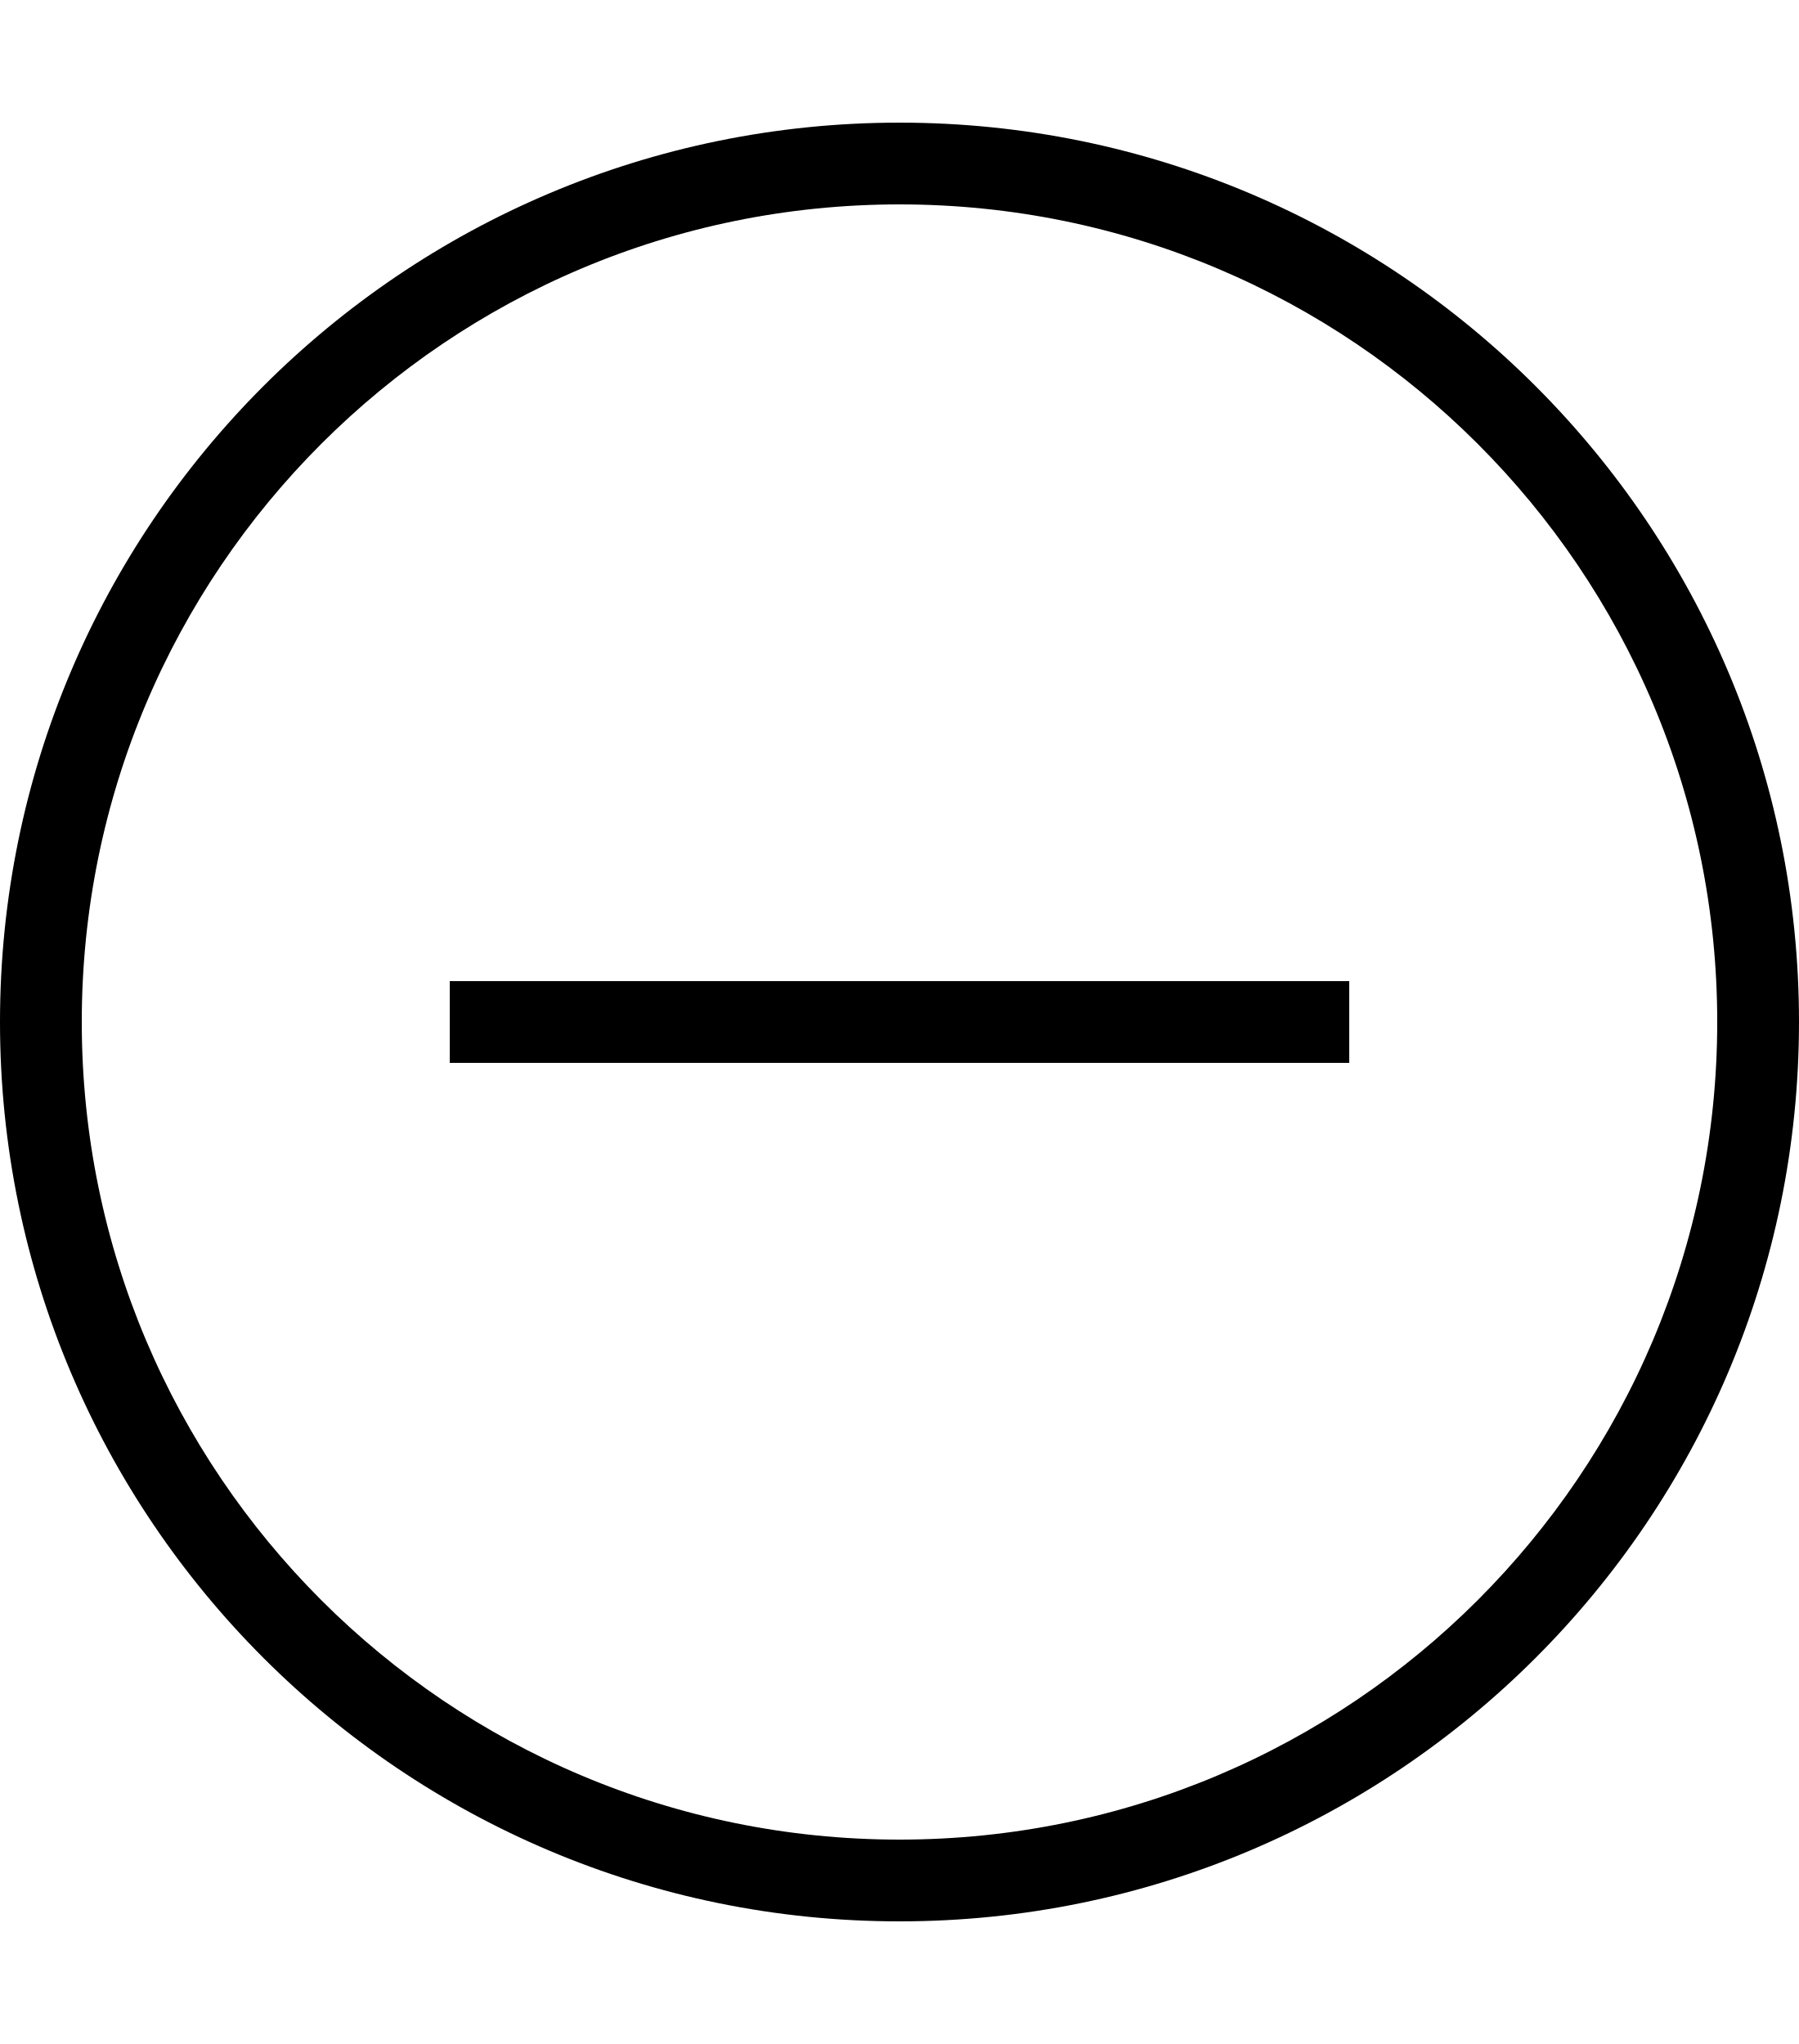
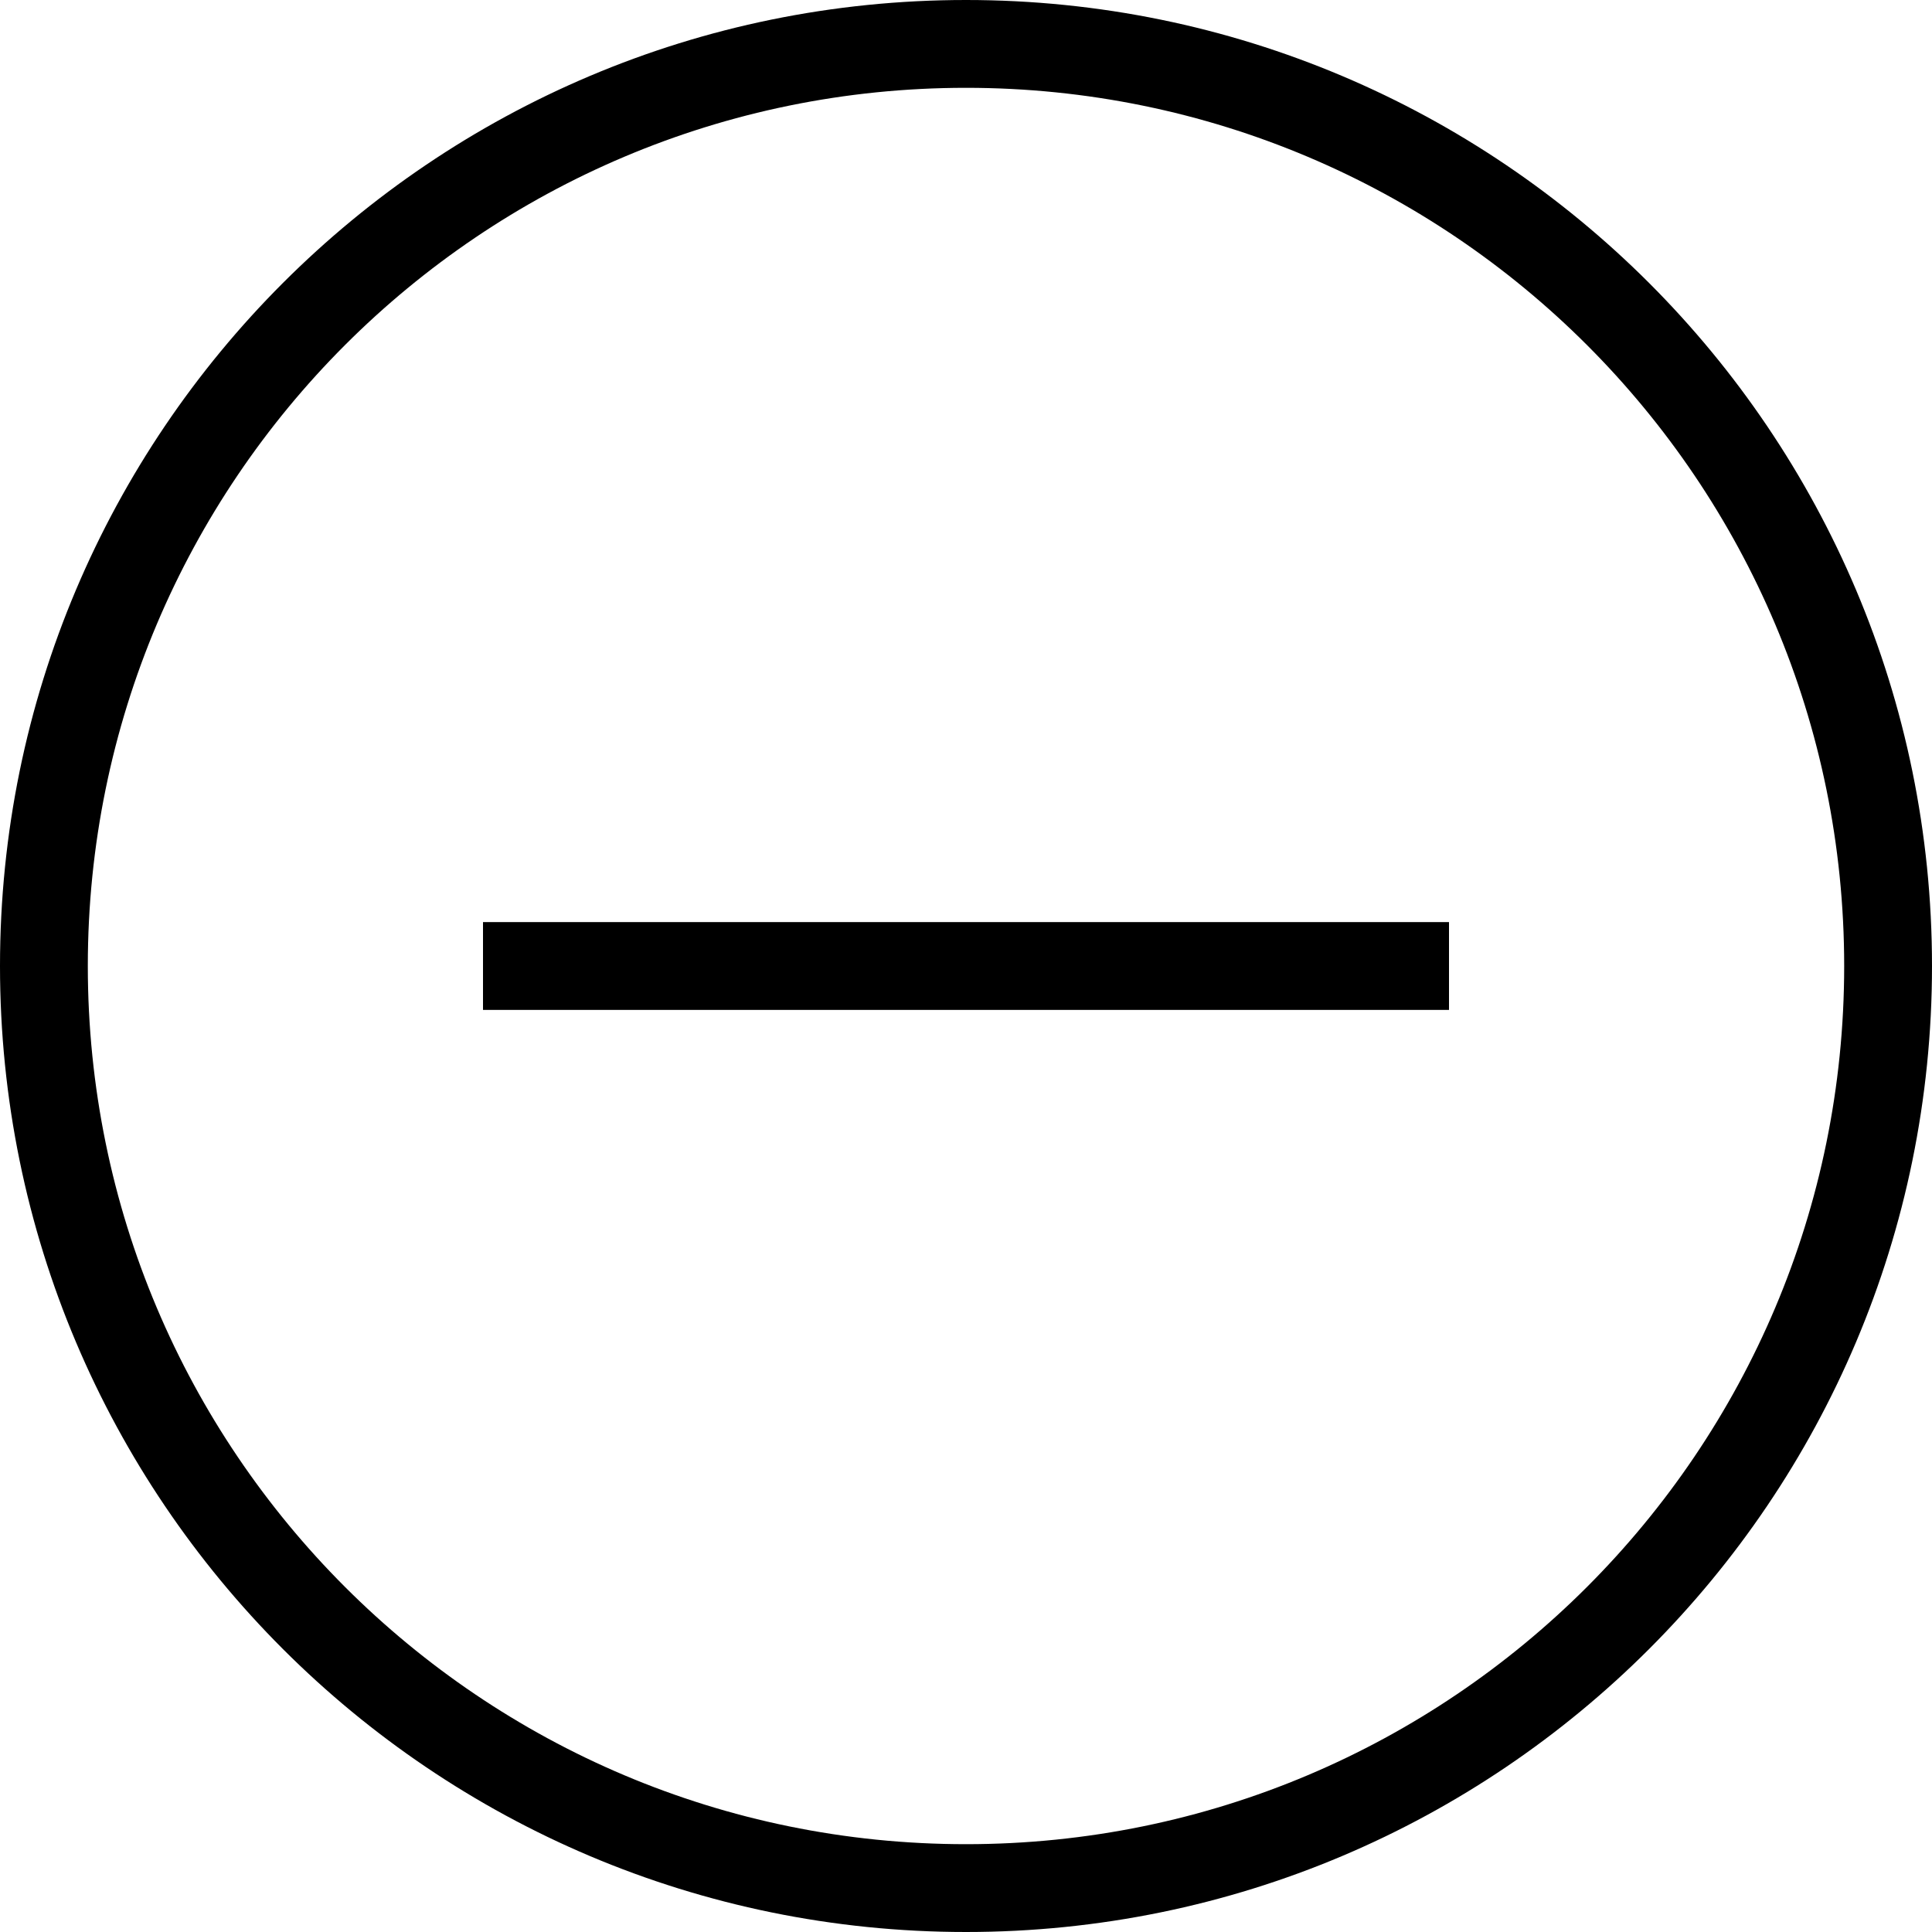
- <svg xmlns="http://www.w3.org/2000/svg" width="44px" height="50px" viewBox="0 0 44 50" version="1.1">
+ <svg xmlns="http://www.w3.org/2000/svg" width="44px" height="44px" viewBox="0 0 44 44" version="1.1">
  <defs />
  <g id="Page-1" stroke="none" stroke-width="1" fill="none" fill-rule="evenodd">
-     <g id="delete_round" transform="translate(0, 3)" fill="#000000">
+     <g id="delete_round" fill="#000000">
      <path d="M42,22 C42,10.954 33.046,2 22,2 C10.954,2 2,10.954 2,22 C2,33.046 10.954,42 22,42 C33.046,42 42,33.046 42,22 Z M0,22 C0,9.85 9.85,0 22,0 C34.15,0 44,9.85 44,22 C44,34.15 34.15,44 22,44 C9.85,44 0,34.15 0,22 Z" id="Oval-33" />
      <rect id="Rectangle-65" x="11" y="21" width="22" height="2" />
    </g>
  </g>
</svg>
